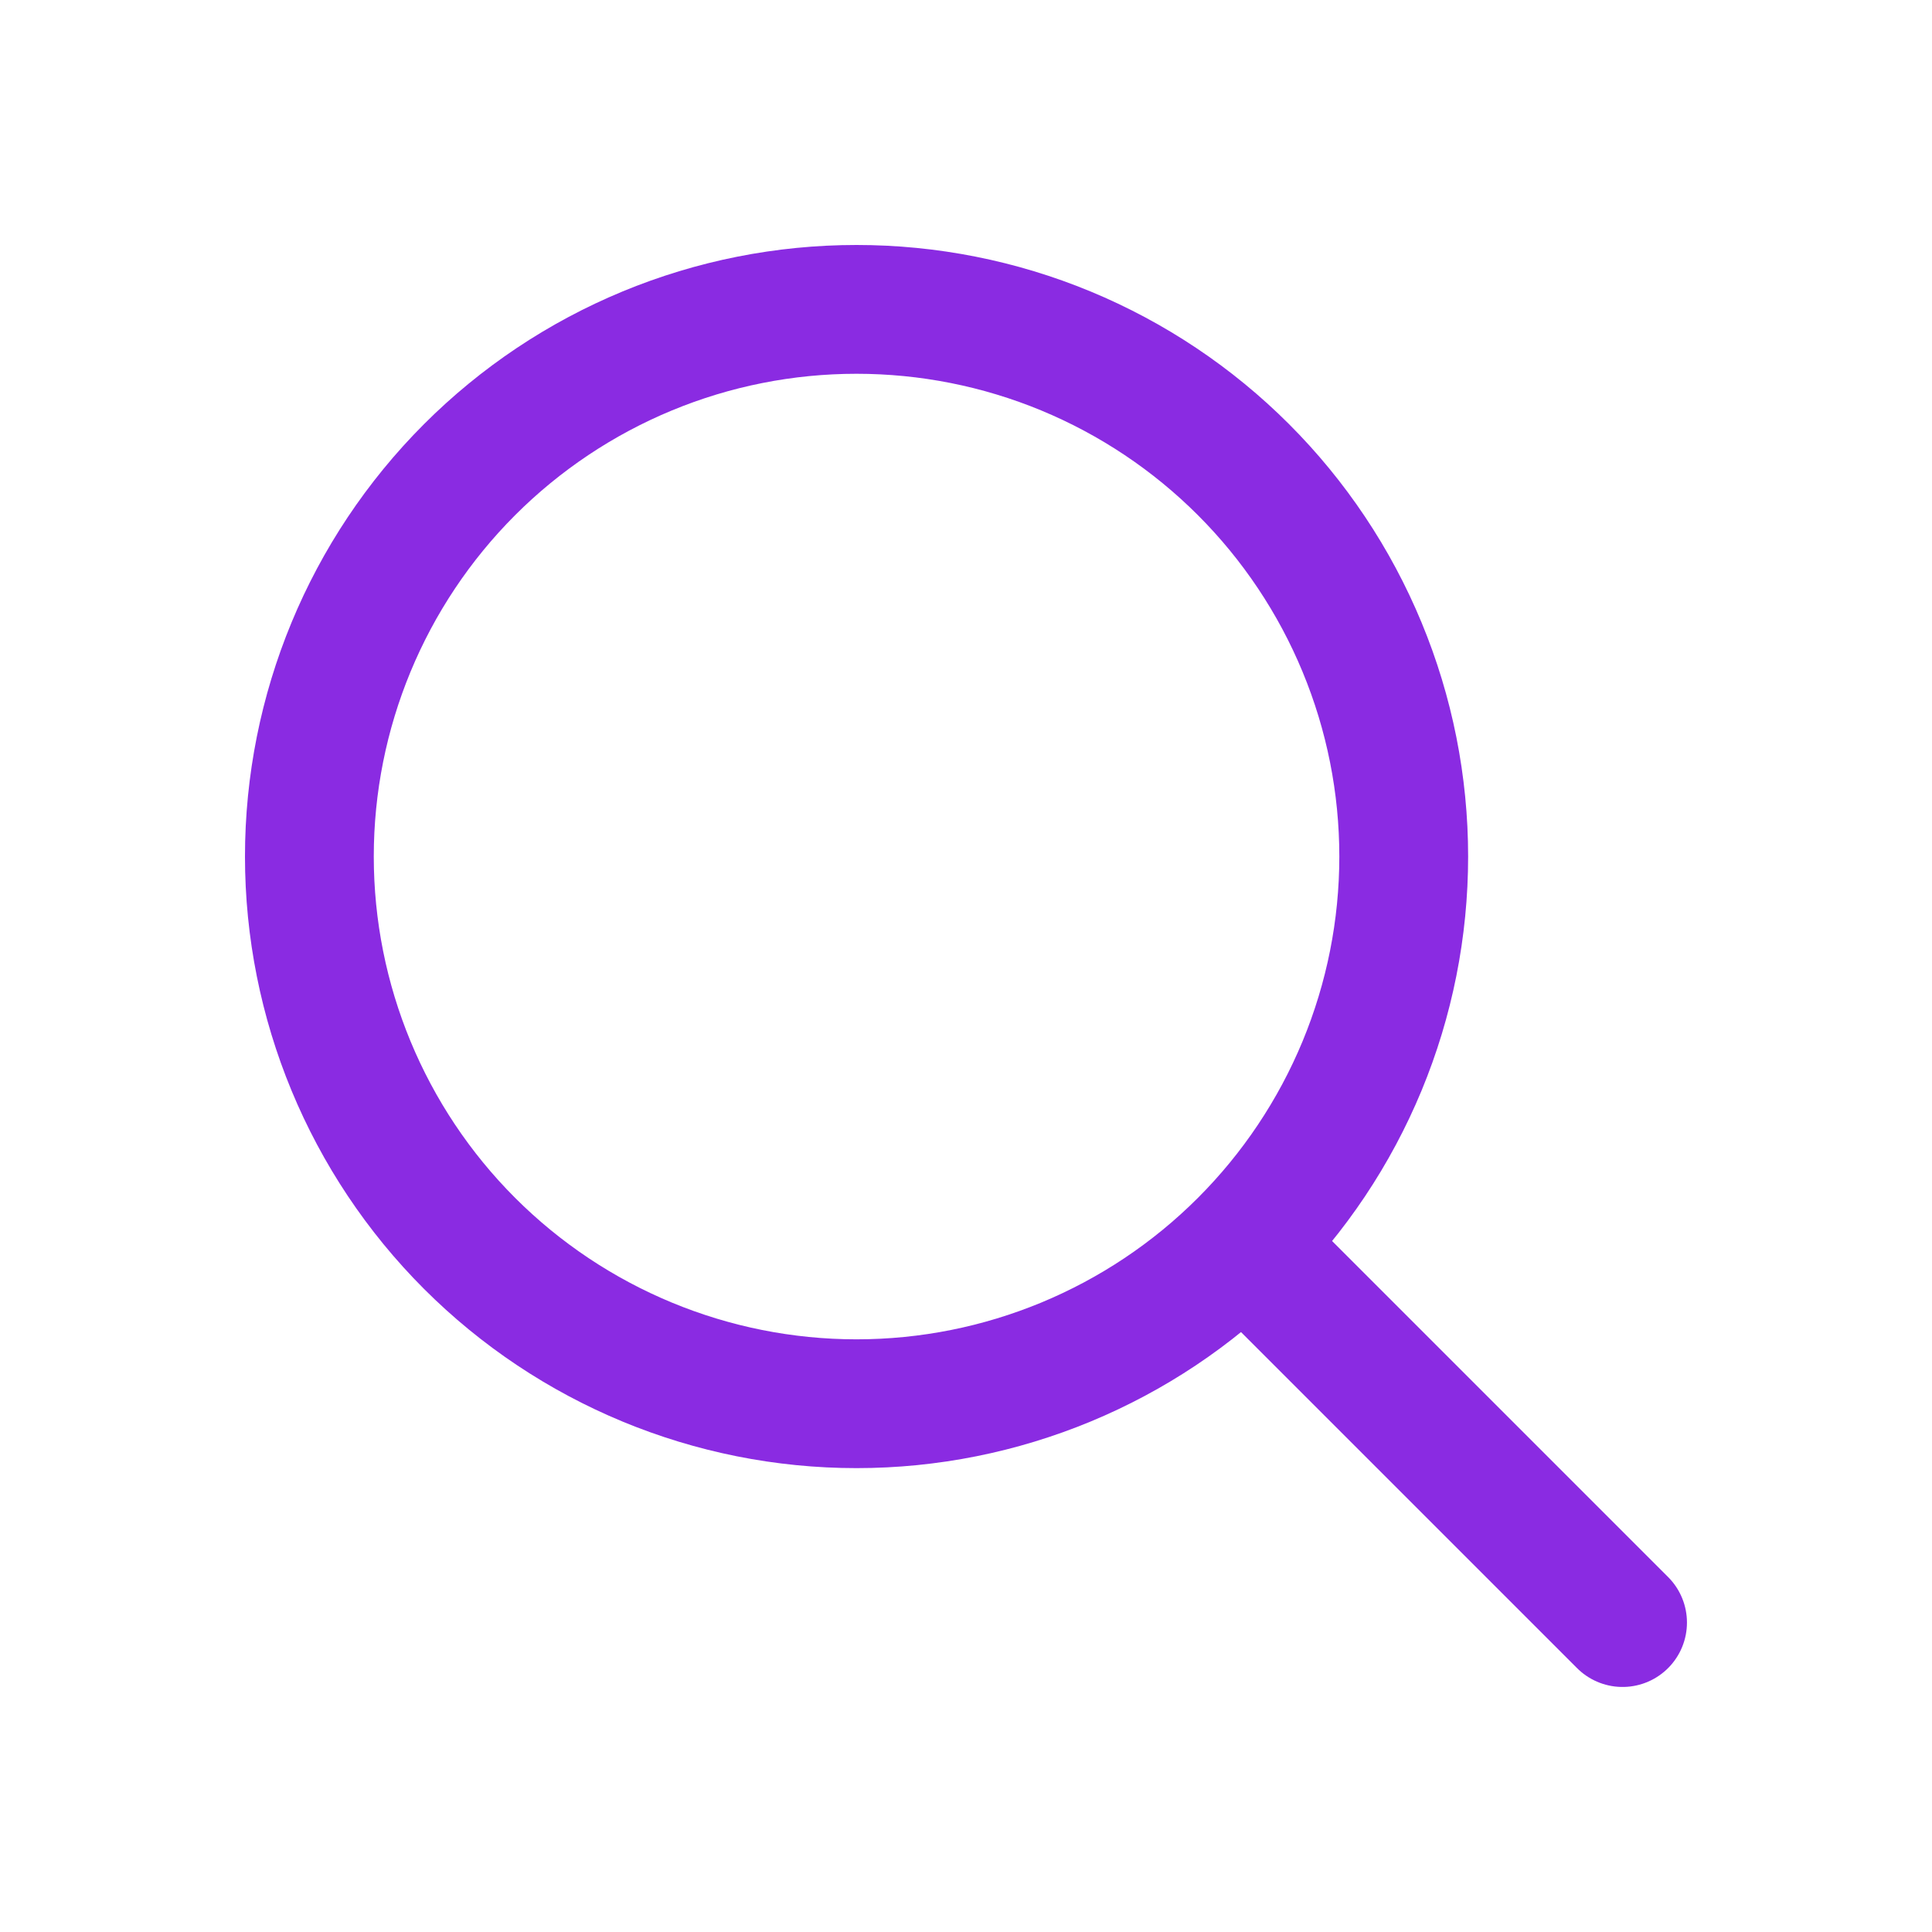
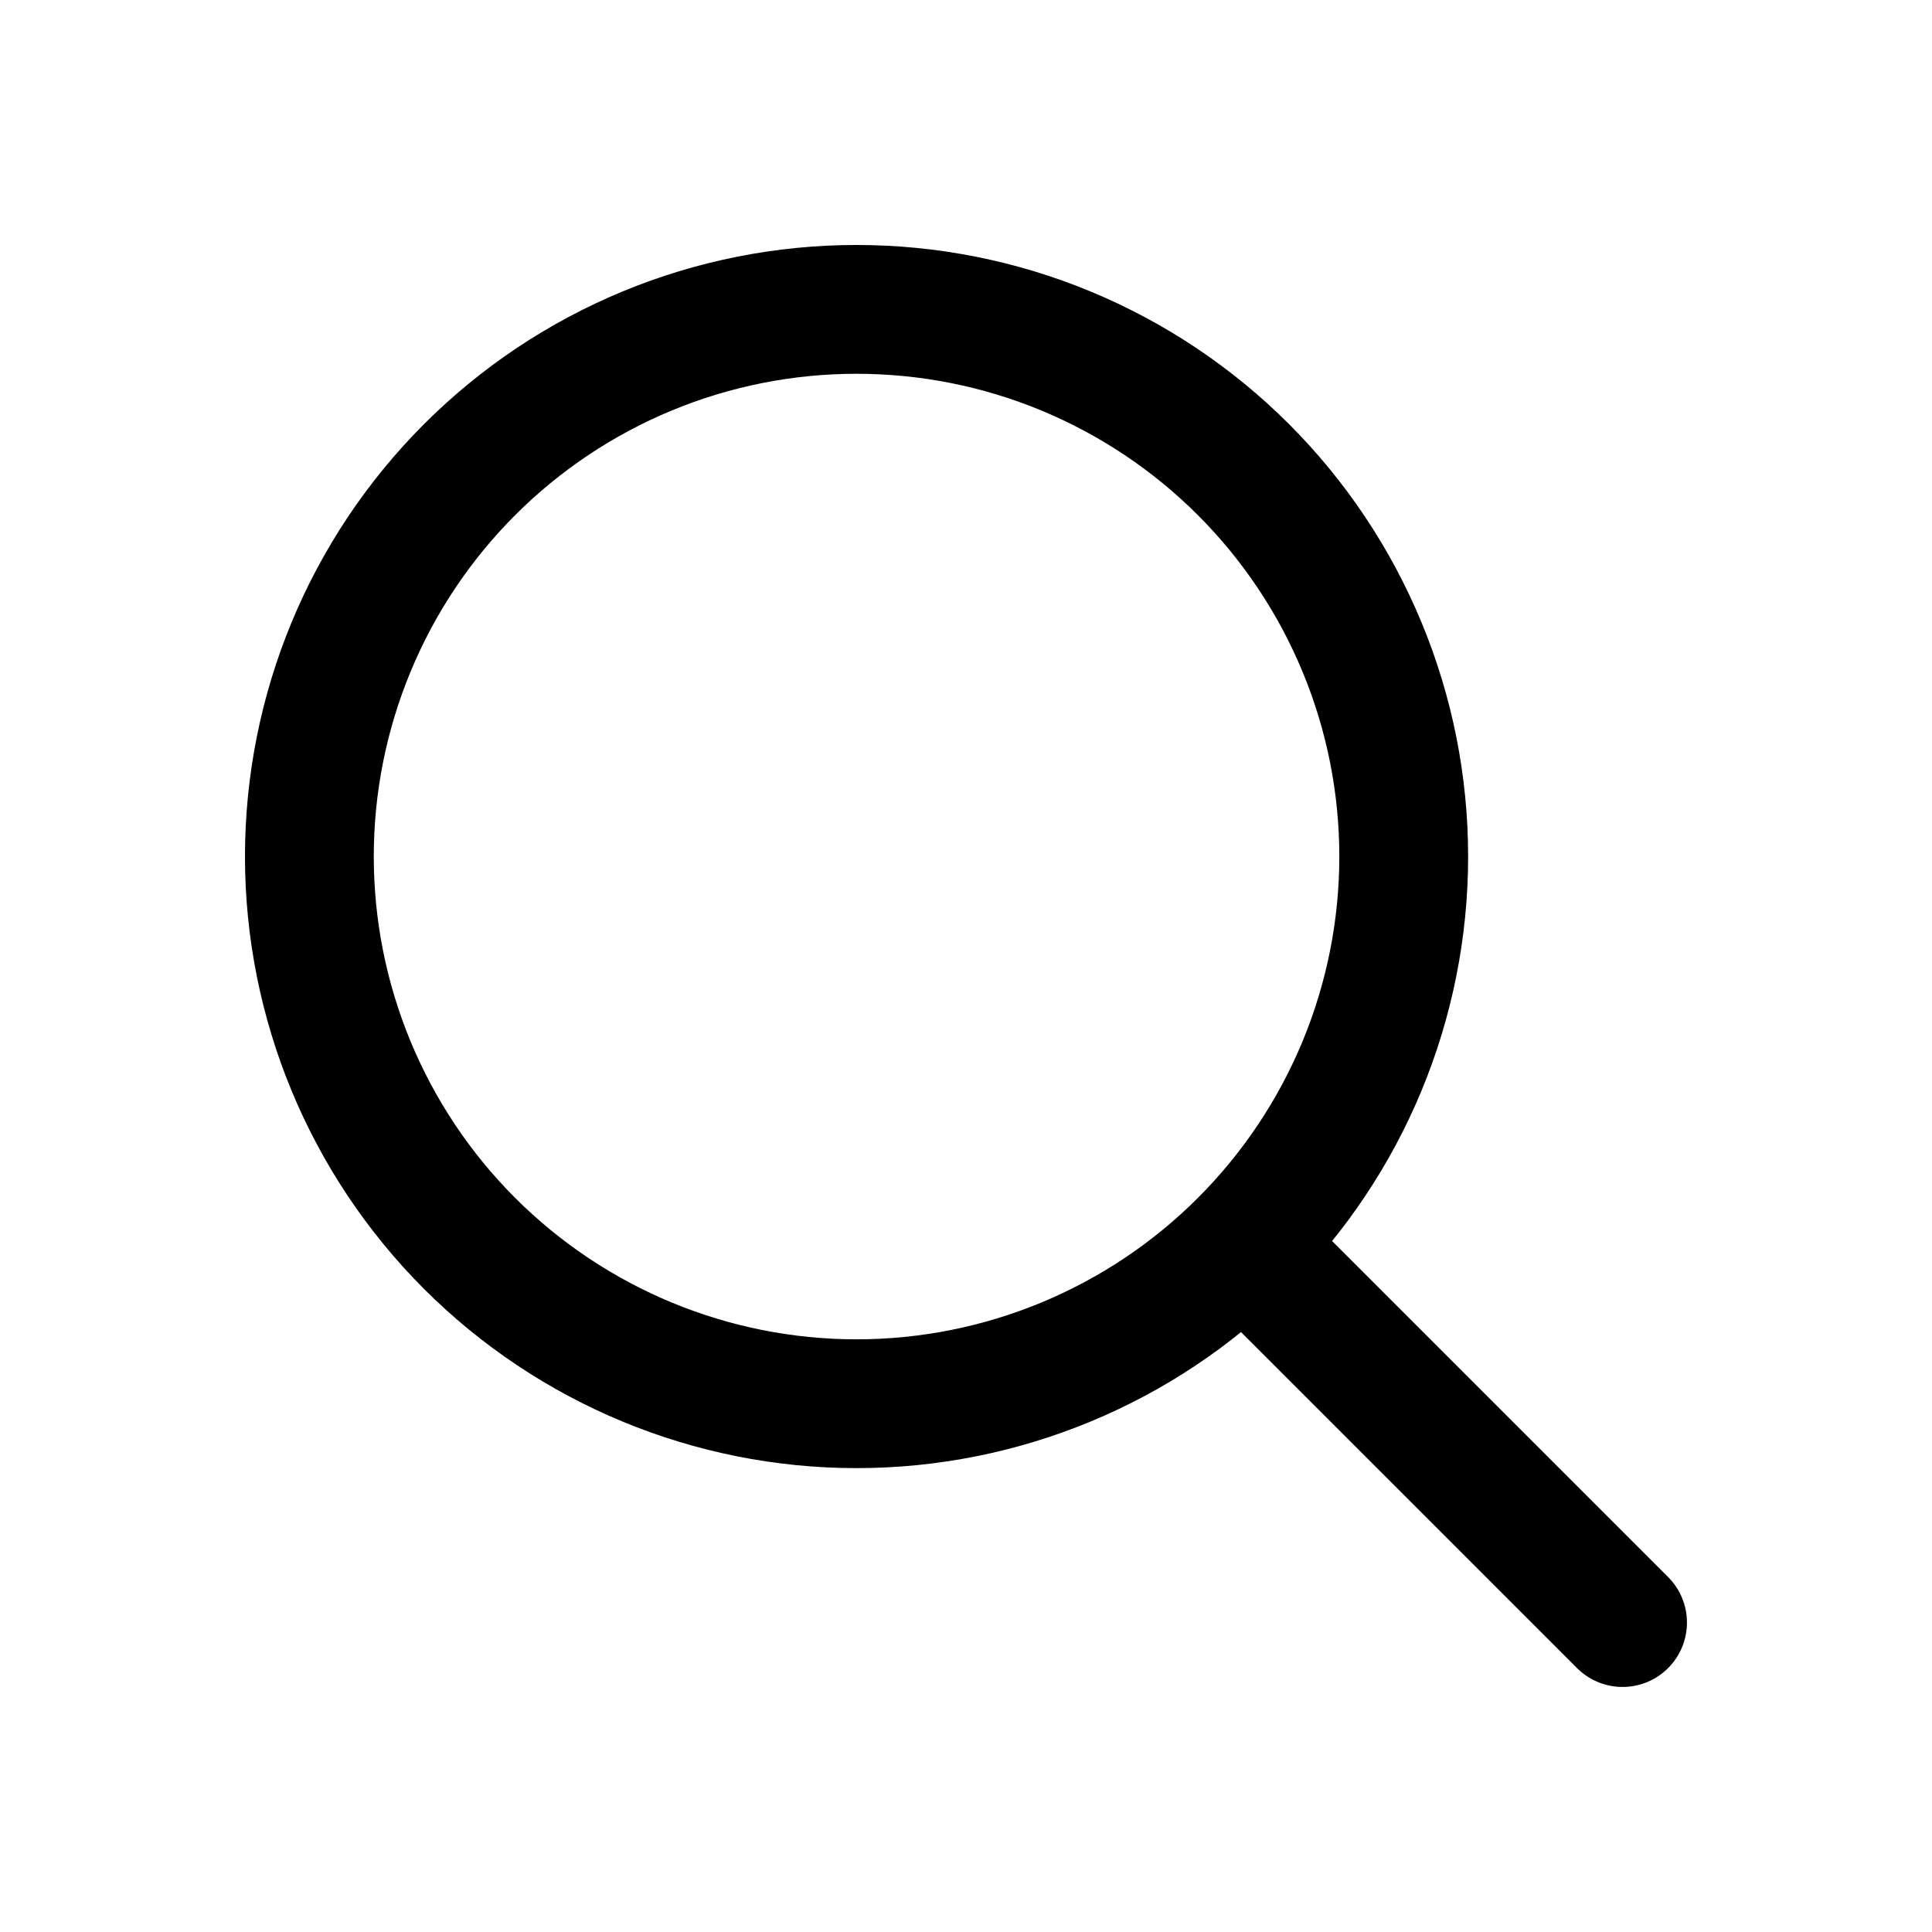
<svg xmlns="http://www.w3.org/2000/svg" width="30" height="30" viewBox="0 0 30 30" fill="none">
-   <path d="M25.195 25.195L19.308 19.308M19.308 19.308C20.097 18.519 20.723 17.582 21.15 16.552C21.577 15.521 21.797 14.416 21.797 13.3C21.797 12.184 21.577 11.079 21.15 10.049C20.723 9.018 20.097 8.081 19.308 7.292C18.519 6.503 17.582 5.877 16.552 5.45C15.521 5.023 14.416 4.804 13.3 4.804C12.184 4.804 11.08 5.023 10.049 5.45C9.018 5.877 8.081 6.503 7.292 7.292C5.699 8.886 4.804 11.047 4.804 13.3C4.804 15.553 5.699 17.715 7.292 19.308C8.886 20.901 11.047 21.797 13.3 21.797C15.554 21.797 17.715 20.901 19.308 19.308Z" stroke="#8A2BE2" stroke-width="2" stroke-linecap="round" stroke-linejoin="round" />
+   <path d="M25.195 25.195L19.308 19.308M19.308 19.308C20.097 18.519 20.723 17.582 21.15 16.552C21.577 15.521 21.797 14.416 21.797 13.3C21.797 12.184 21.577 11.079 21.15 10.049C20.723 9.018 20.097 8.081 19.308 7.292C18.519 6.503 17.582 5.877 16.552 5.45C15.521 5.023 14.416 4.804 13.3 4.804C12.184 4.804 11.08 5.023 10.049 5.45C9.018 5.877 8.081 6.503 7.292 7.292C5.699 8.886 4.804 11.047 4.804 13.3C4.804 15.553 5.699 17.715 7.292 19.308C8.886 20.901 11.047 21.797 13.3 21.797C15.554 21.797 17.715 20.901 19.308 19.308Z" stroke="currentColor" stroke-width="2" stroke-linecap="round" stroke-linejoin="round" />
</svg>
